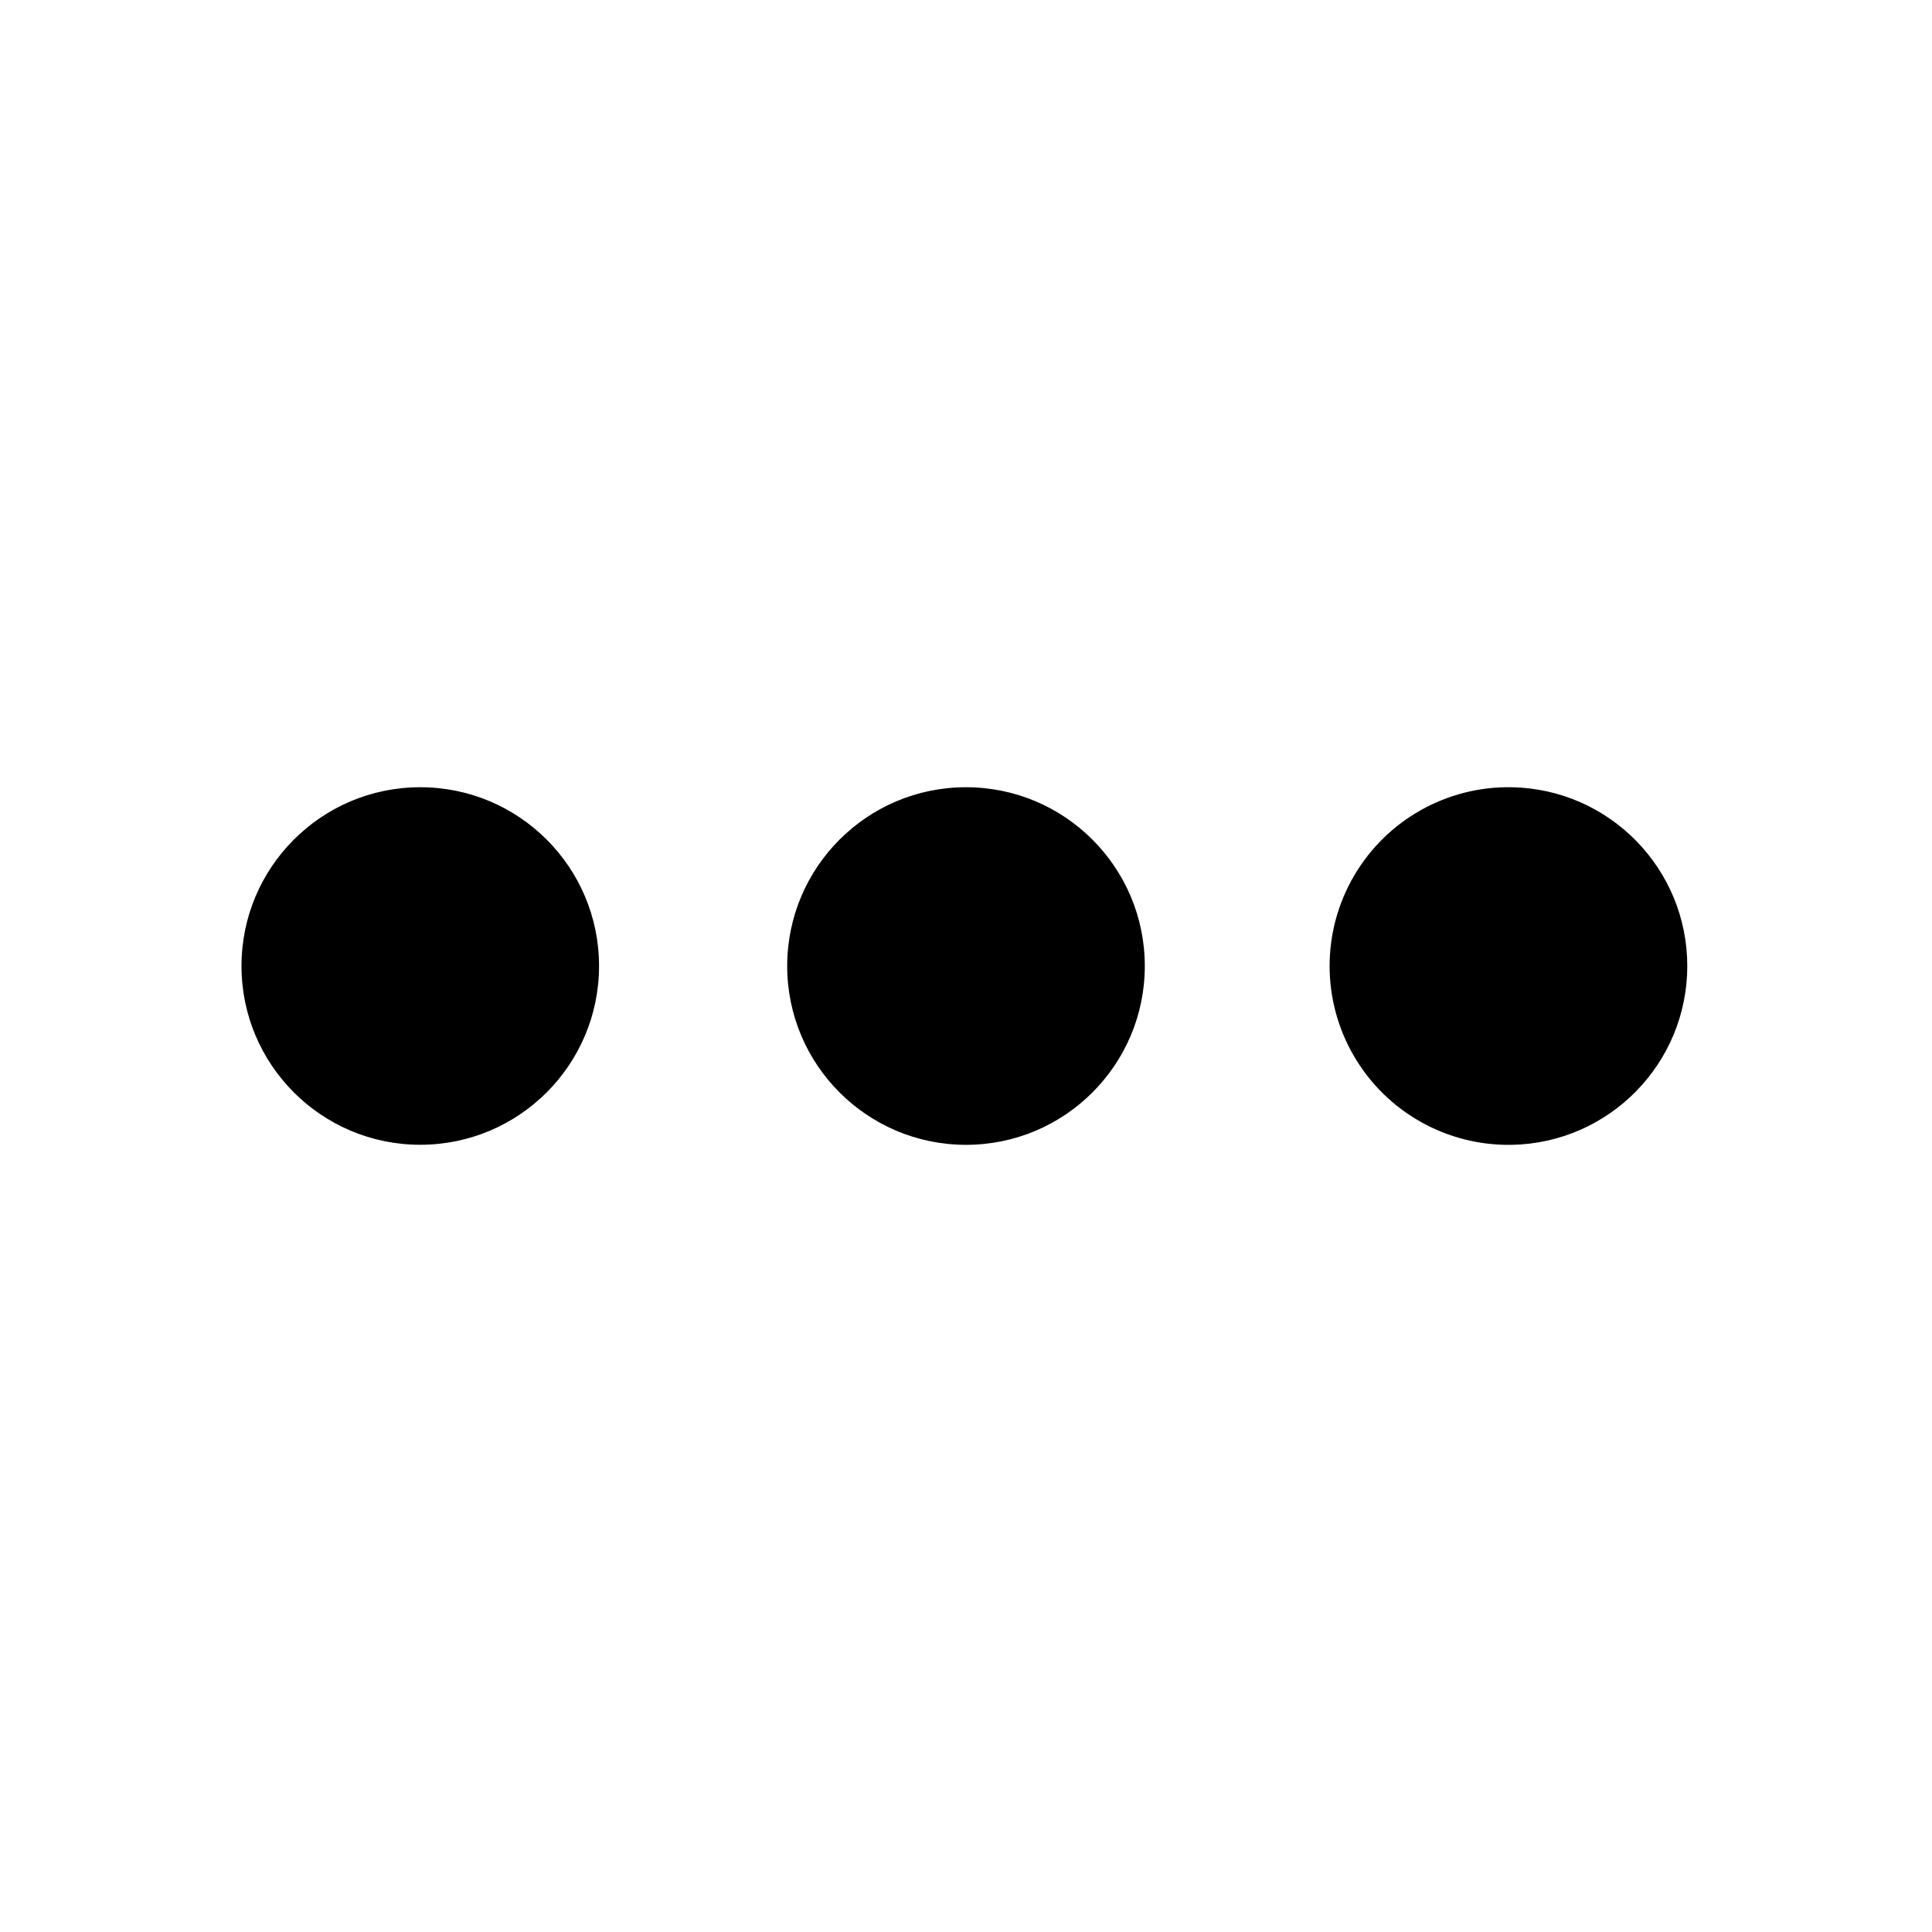
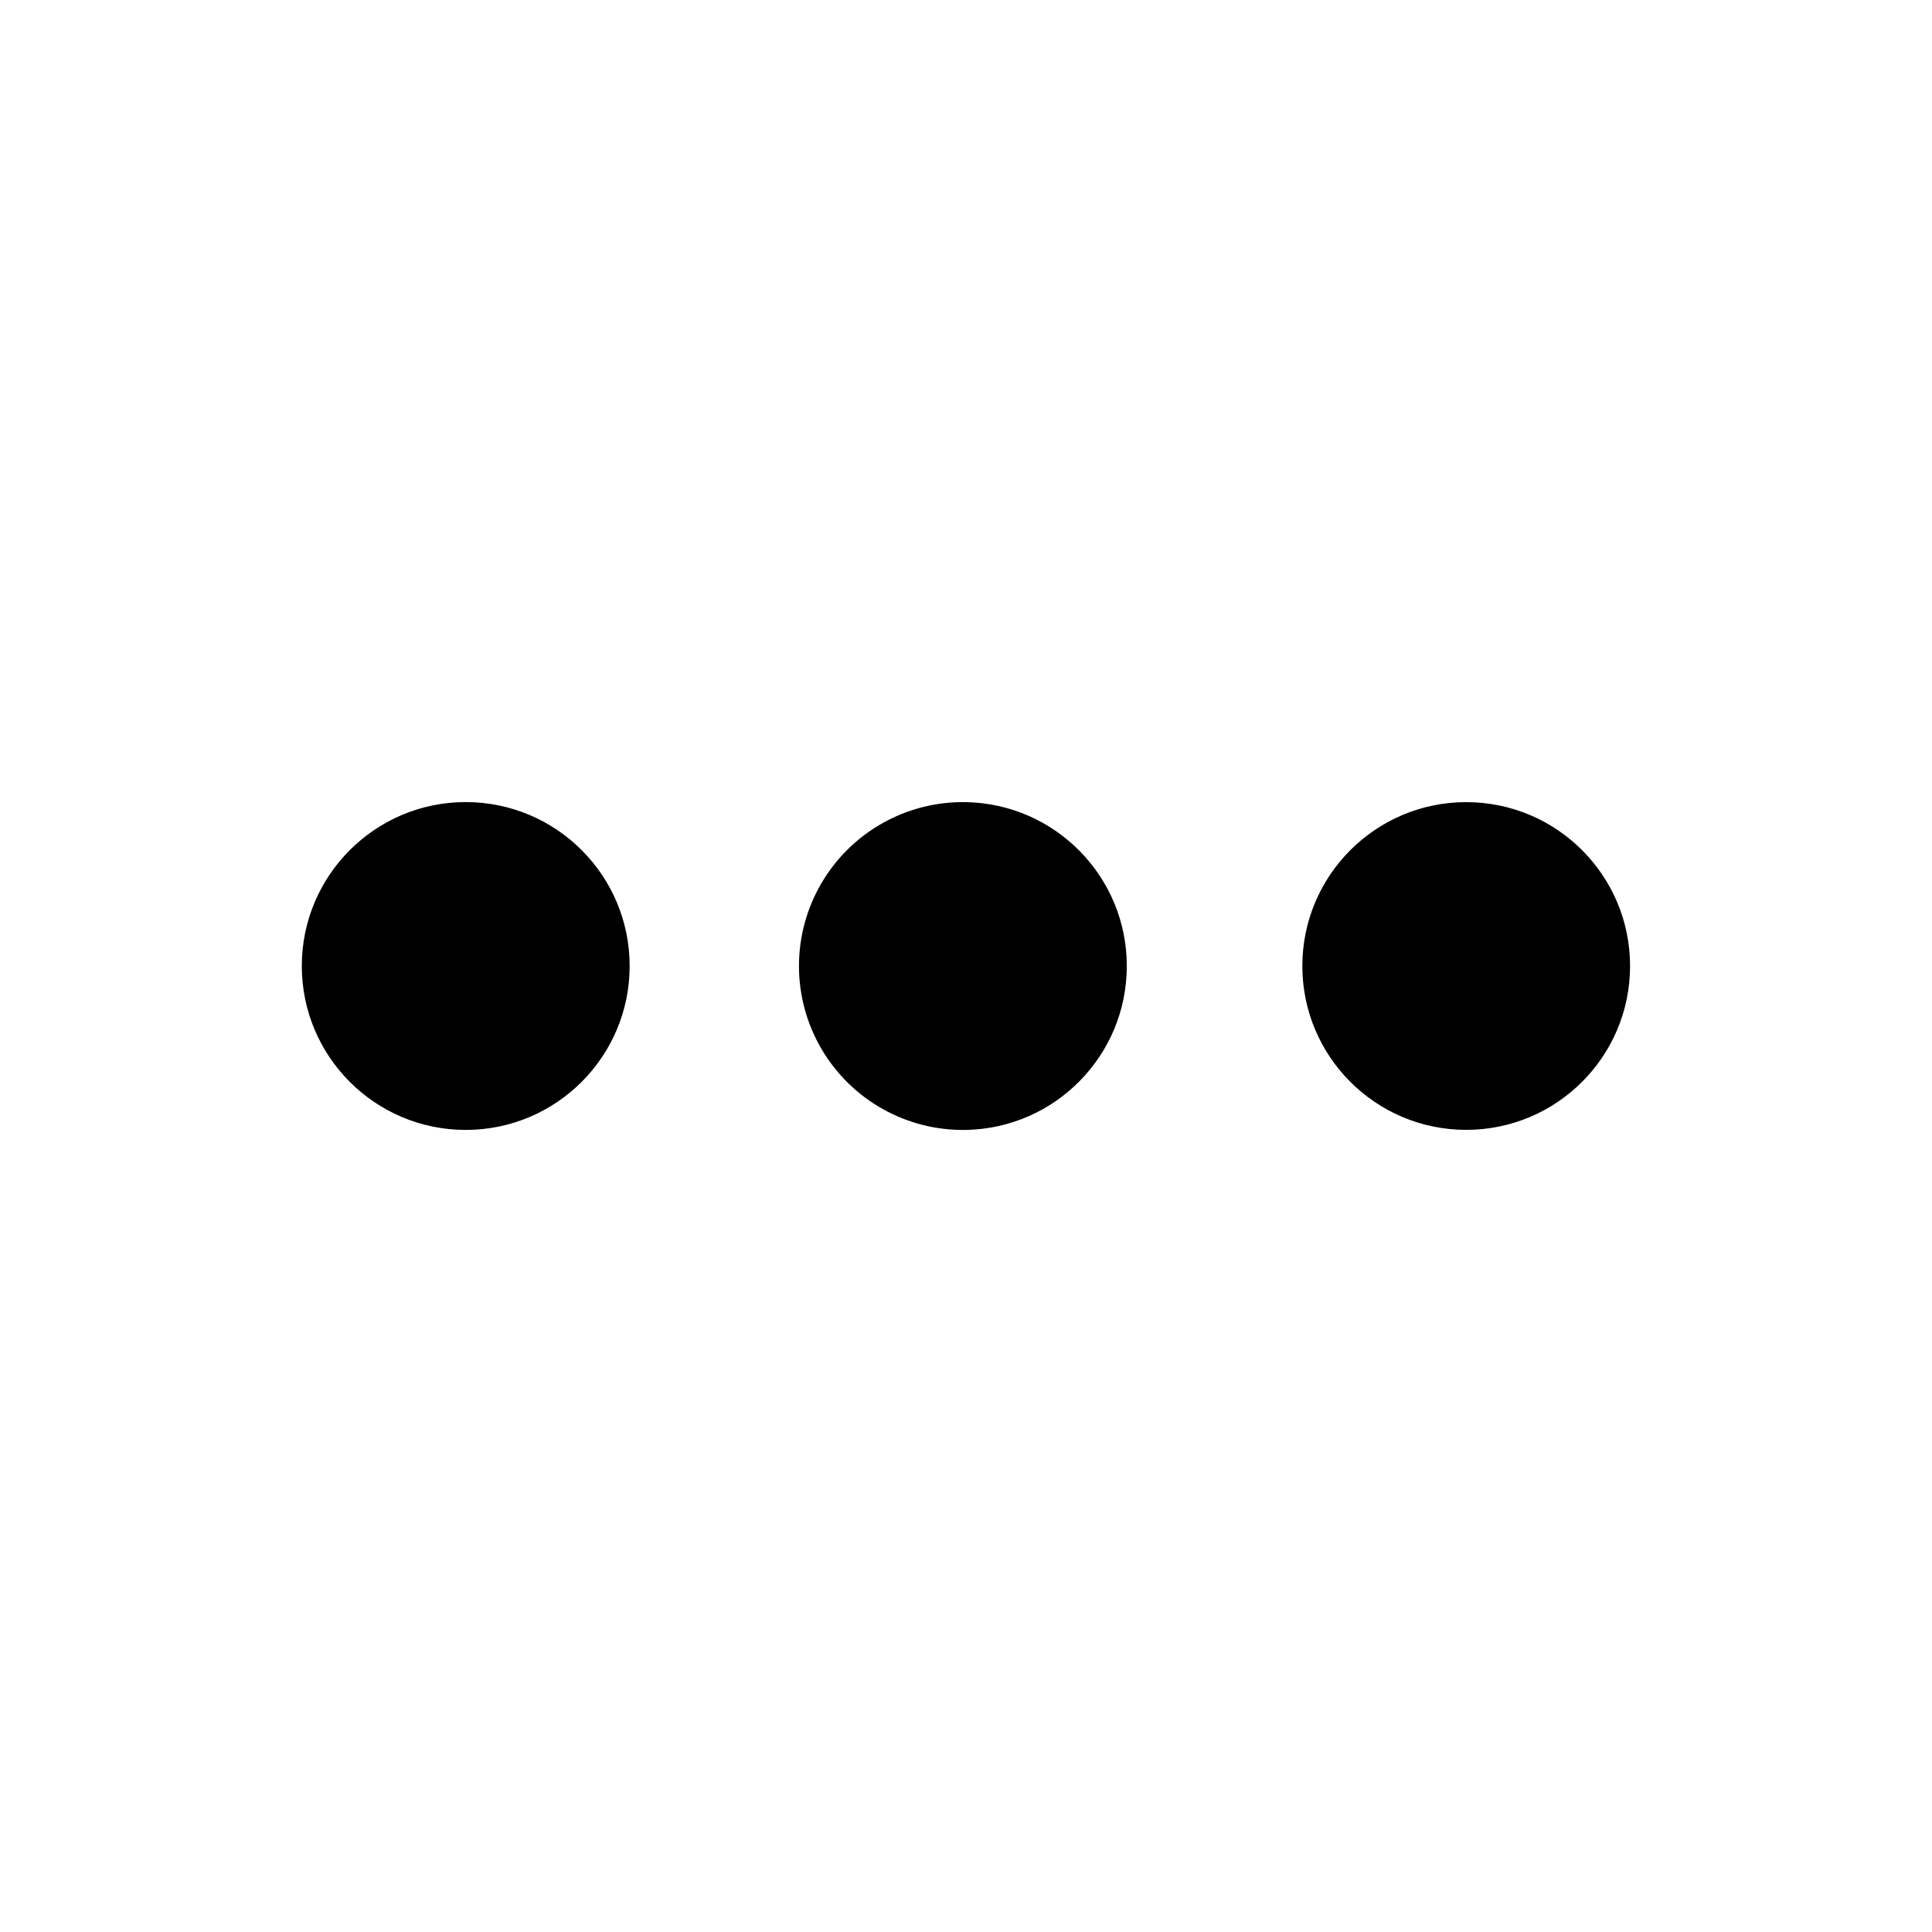
<svg xmlns="http://www.w3.org/2000/svg" width="32" height="32" viewBox="0 0 32 32">
-   <path d="M9.922 16A2.96 2.96 0 1 1 4 16a2.96 2.96 0 0 1 5.922 0zM16 13.039a2.961 2.961 0 1 0 0 5.923 2.961 2.961 0 0 0 0-5.923zm9.039 0a2.962 2.962 0 1 0 0 5.923 2.962 2.962 0 0 0 0-5.923z" />
+   <path d="M10.429 16a2.715 2.715 0 1 1-5.43 0 2.715 2.715 0 0 1 5.43 0zM16 13.286a2.715 2.715 0 1 0 .001 5.429A2.715 2.715 0 0 0 16 13.286zm8.285 0a2.714 2.714 0 1 0 0 5.428 2.714 2.714 0 0 0 0-5.428z" />
</svg>
